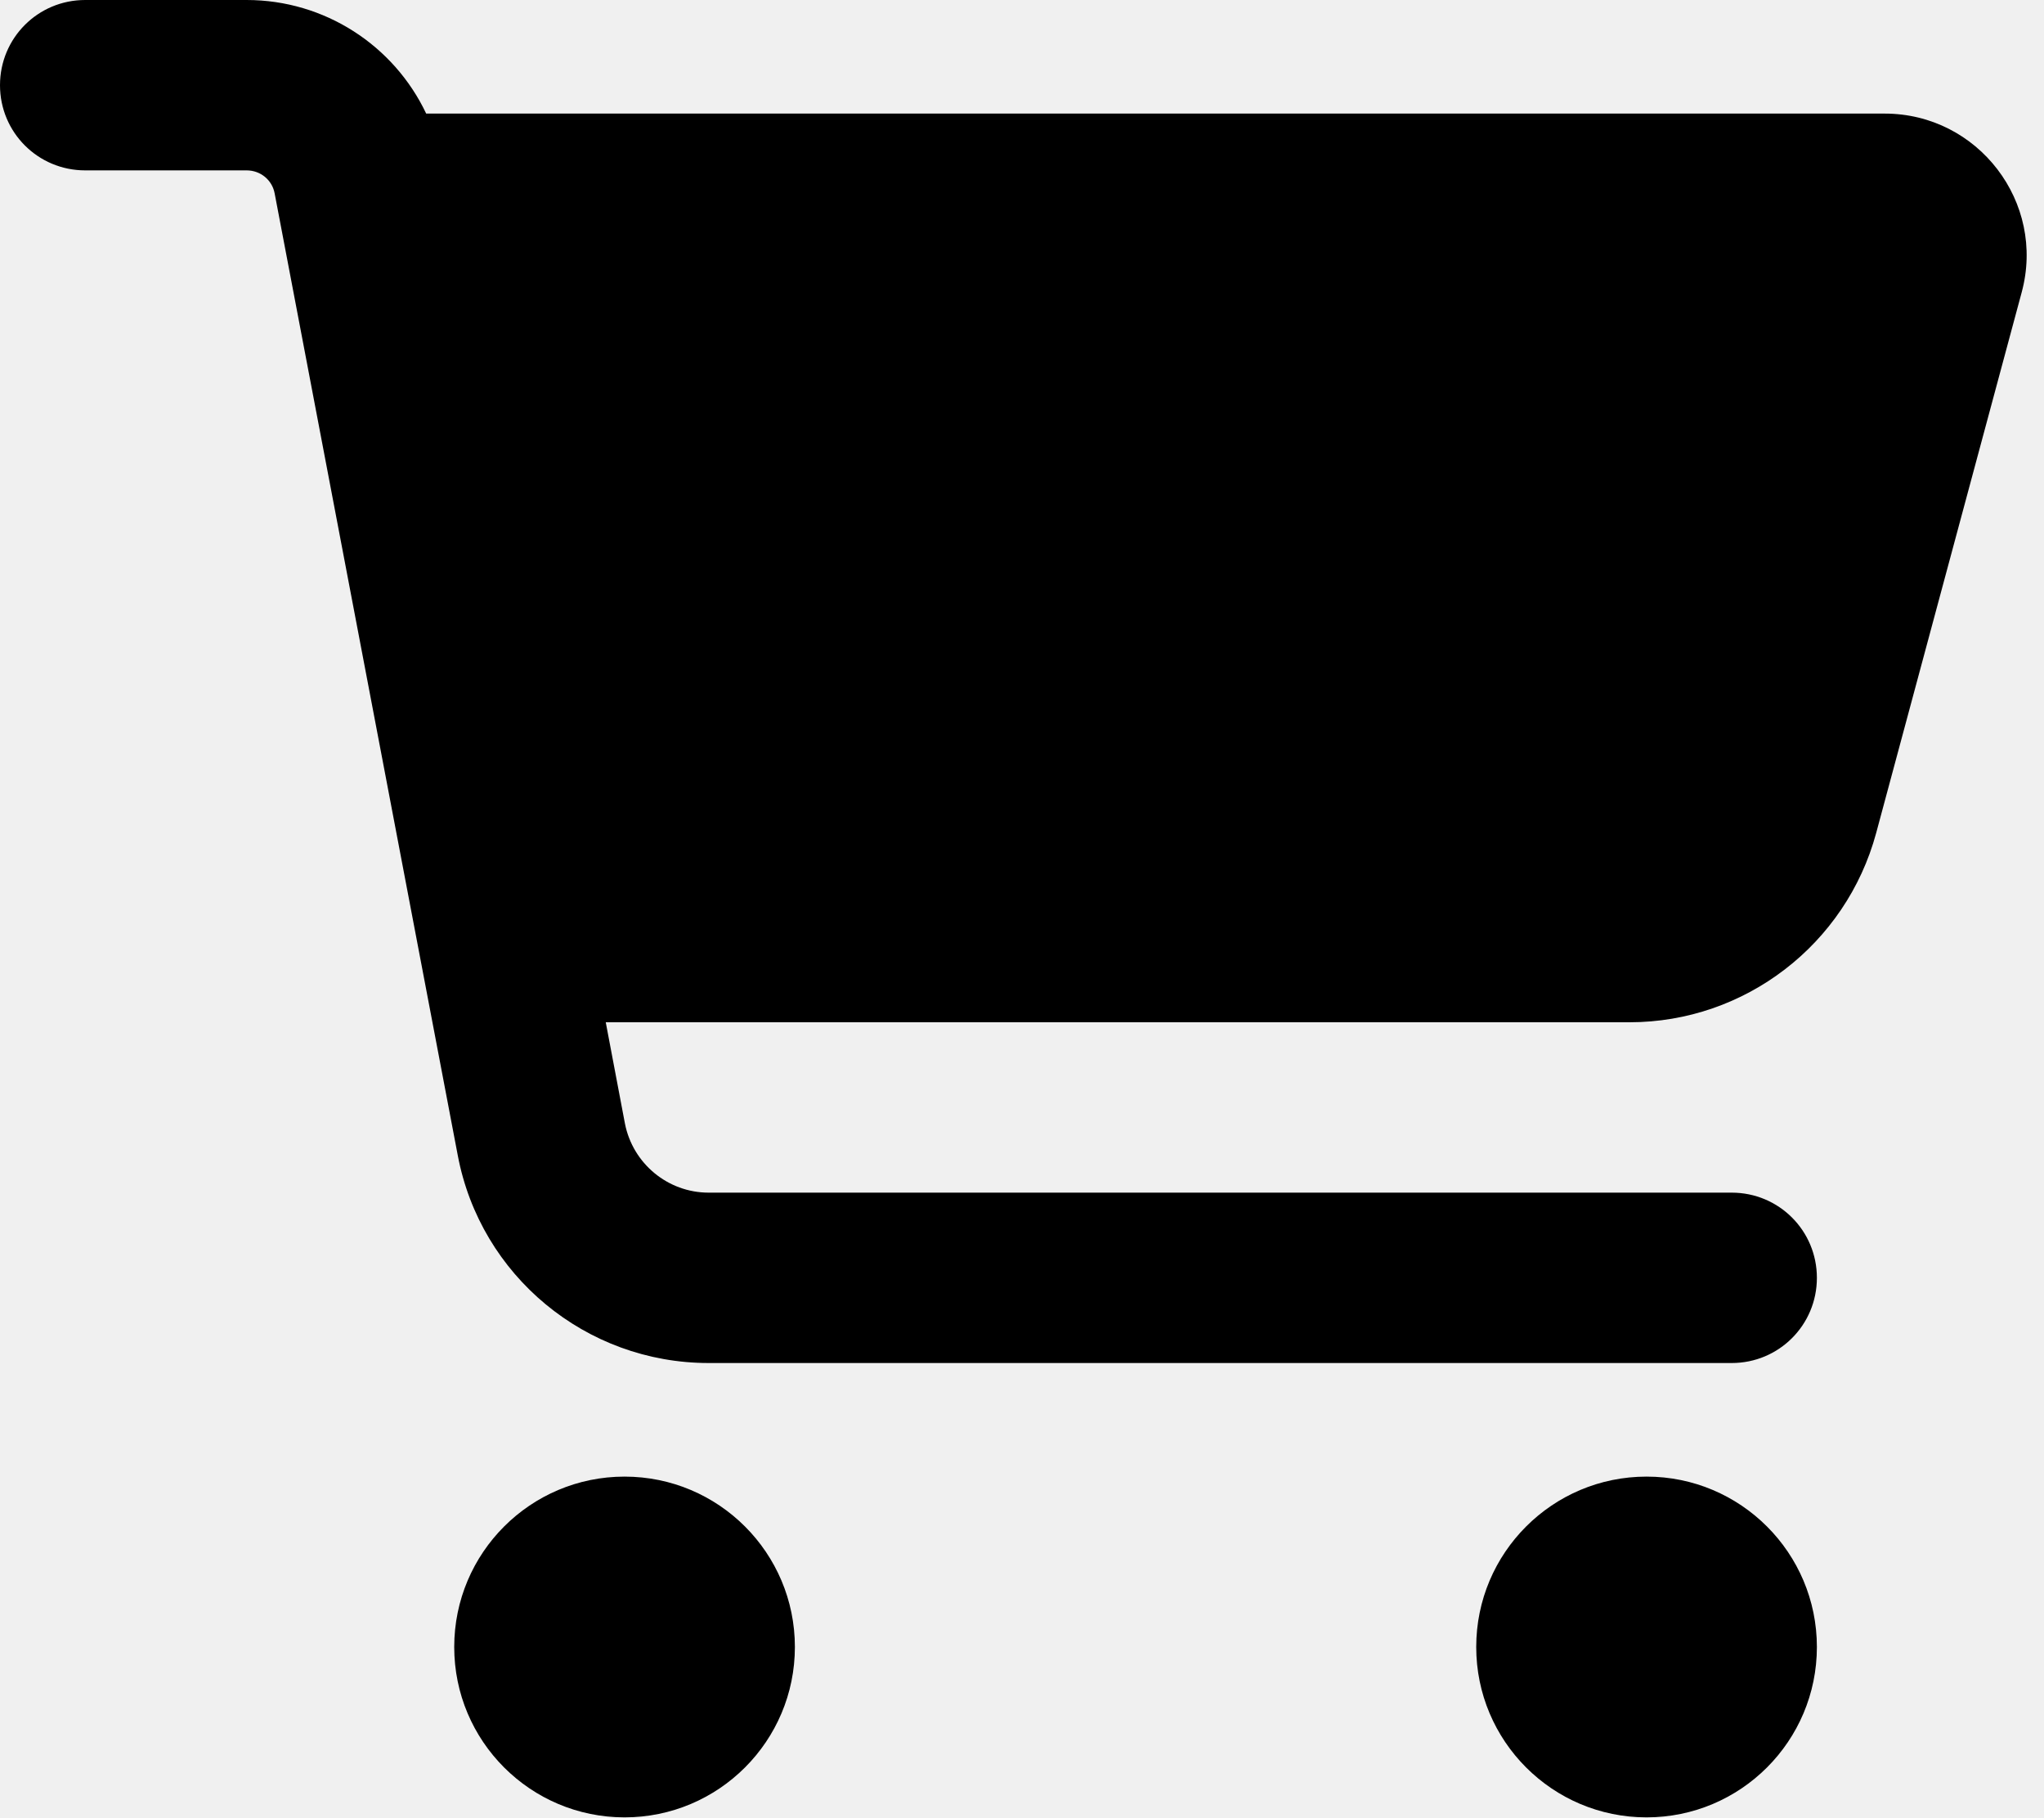
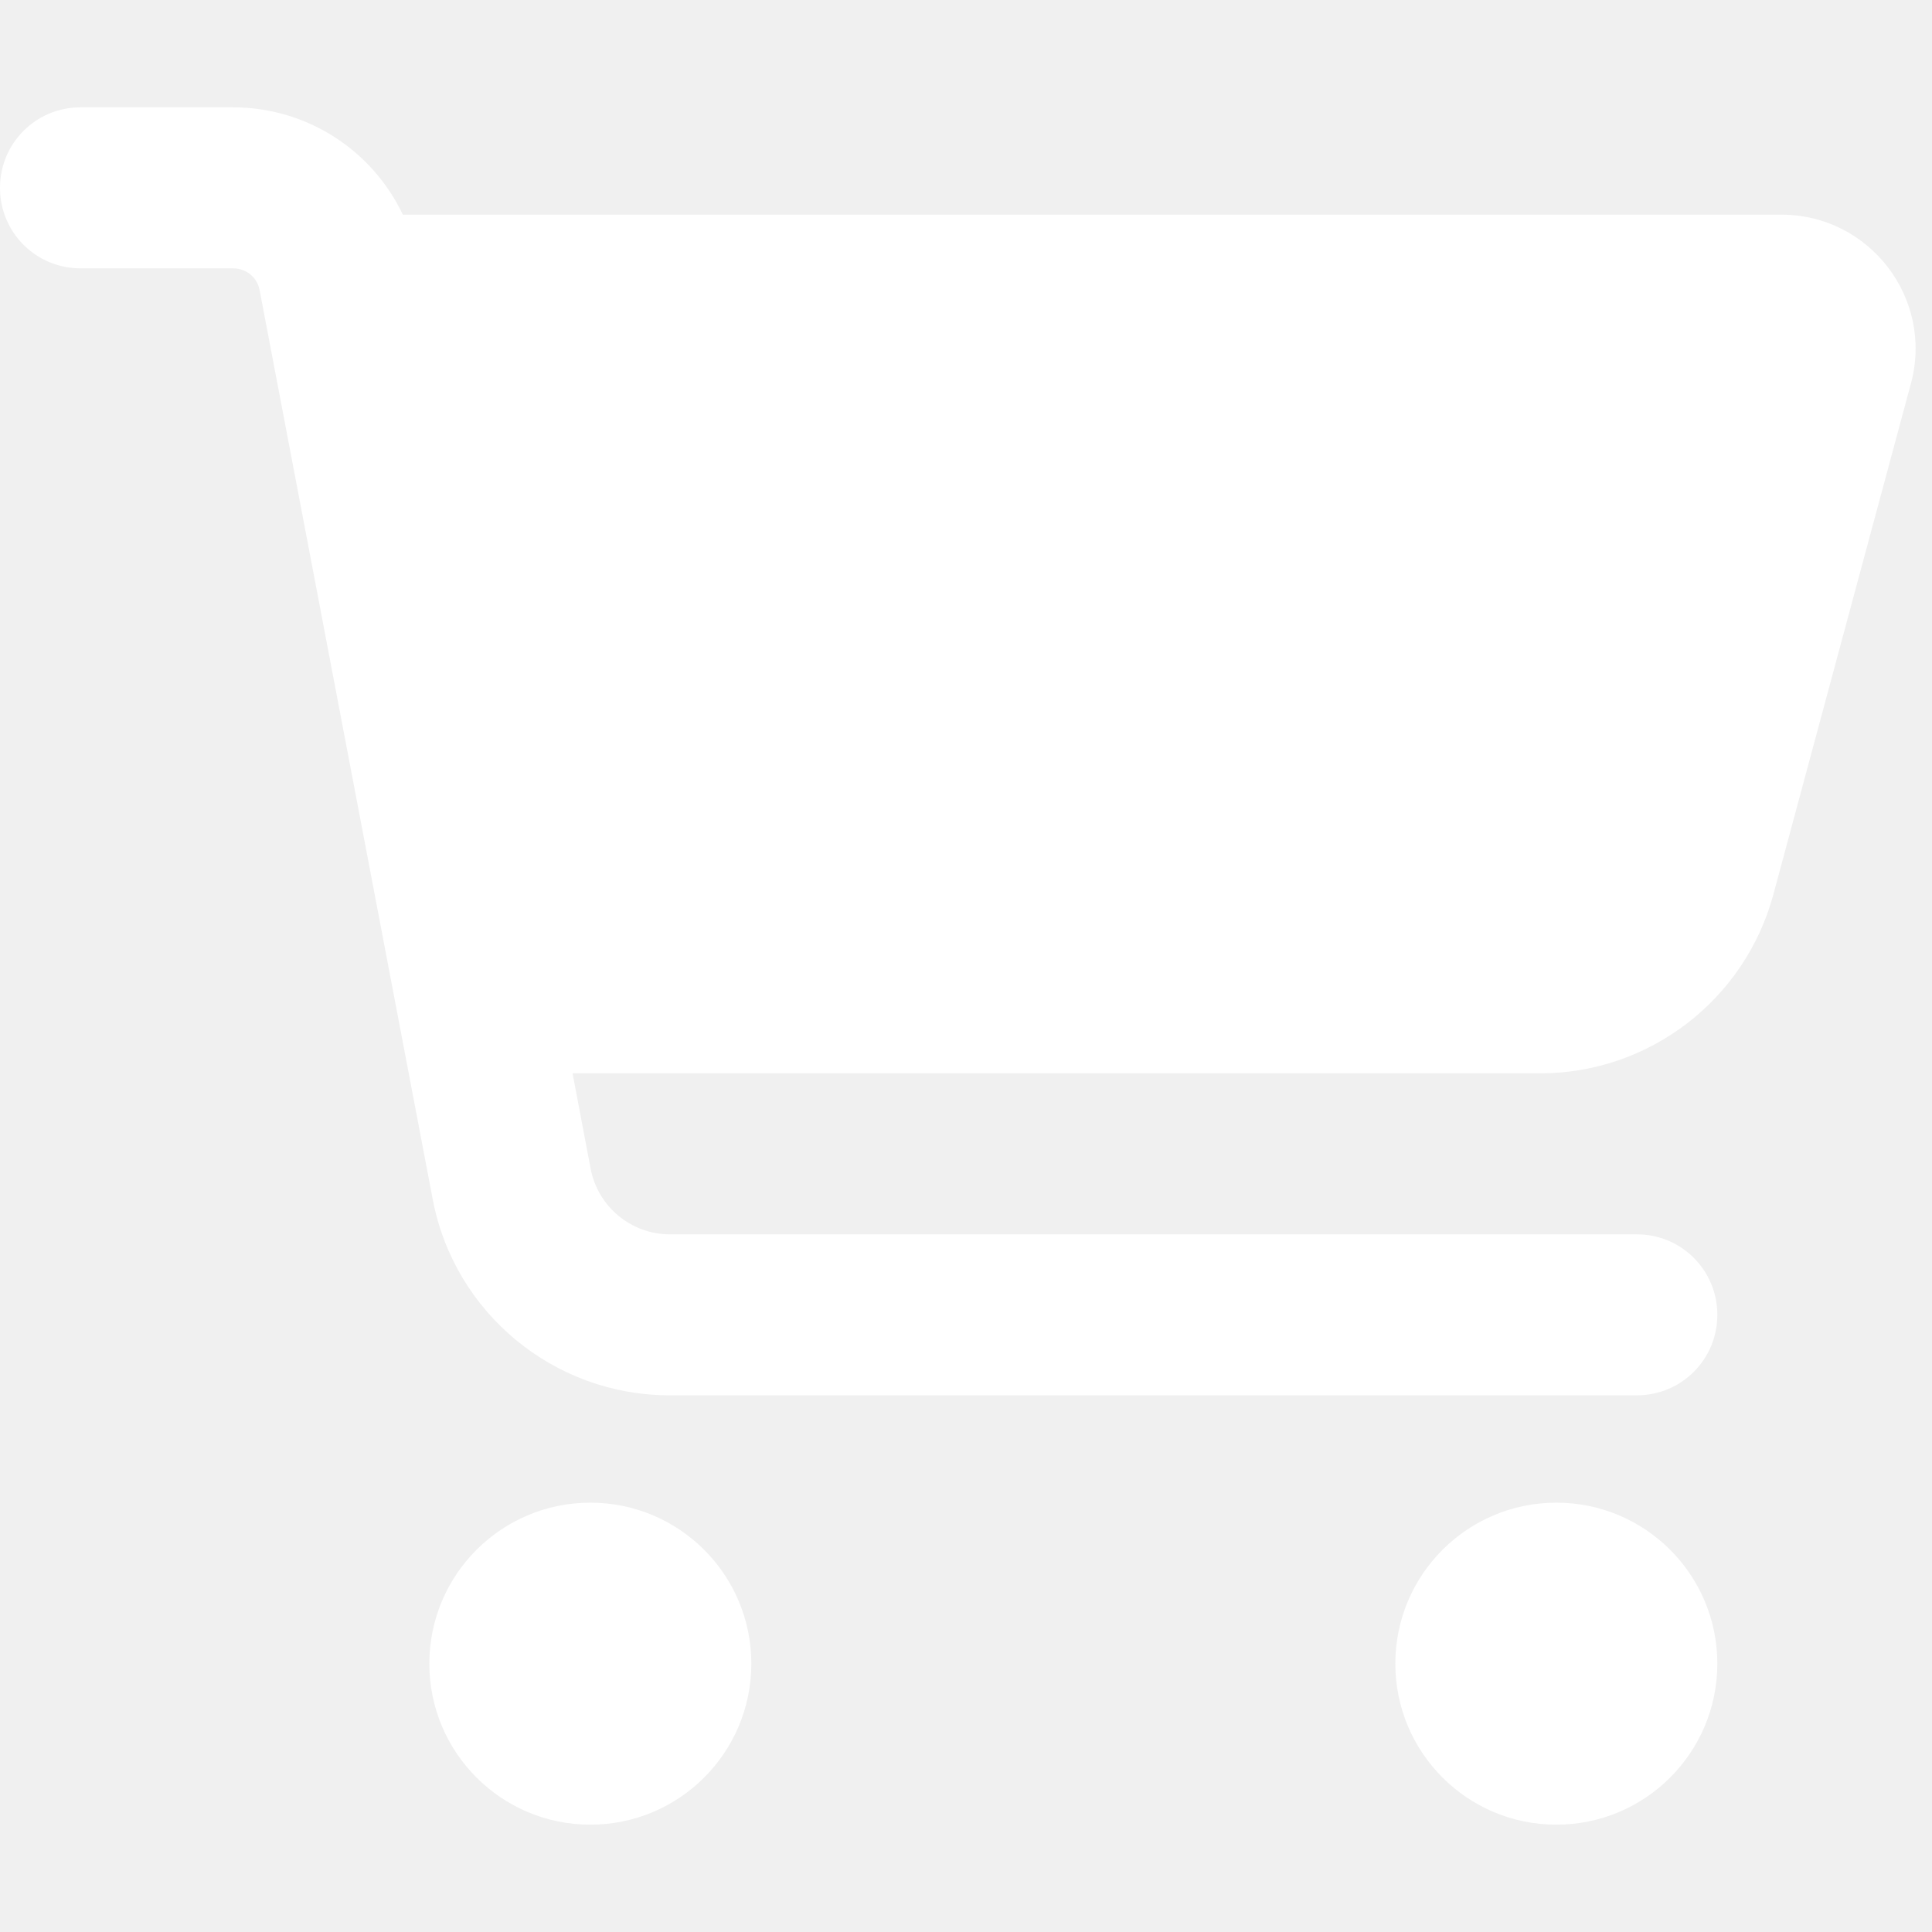
- <svg xmlns="http://www.w3.org/2000/svg" viewBox="0 0 576 512">
+ <svg xmlns="http://www.w3.org/2000/svg" fill="#fff" width="15px" height="15px" viewBox="0 0 576 512">
  <path d="M0 24C0 10.7 10.7 0 24 0L69.5 0c22 0 41.5 12.8 50.6 32l411 0c26.3 0 45.5 25 38.6 50.4l-41 152.3c-8.5 31.4-37 53.3-69.5 53.3l-288.5 0 5.4 28.5c2.2 11.3 12.1 19.5 23.6 19.5L488 336c13.3 0 24 10.7 24 24s-10.7 24-24 24l-288.3 0c-34.6 0-64.3-24.6-70.7-58.5L77.4 54.5c-.7-3.8-4-6.5-7.9-6.5L24 48C10.7 48 0 37.3 0 24zM128 464a48 48 0 1 1 96 0 48 48 0 1 1 -96 0zm336-48a48 48 0 1 1 0 96 48 48 0 1 1 0-96z" />
</svg>
